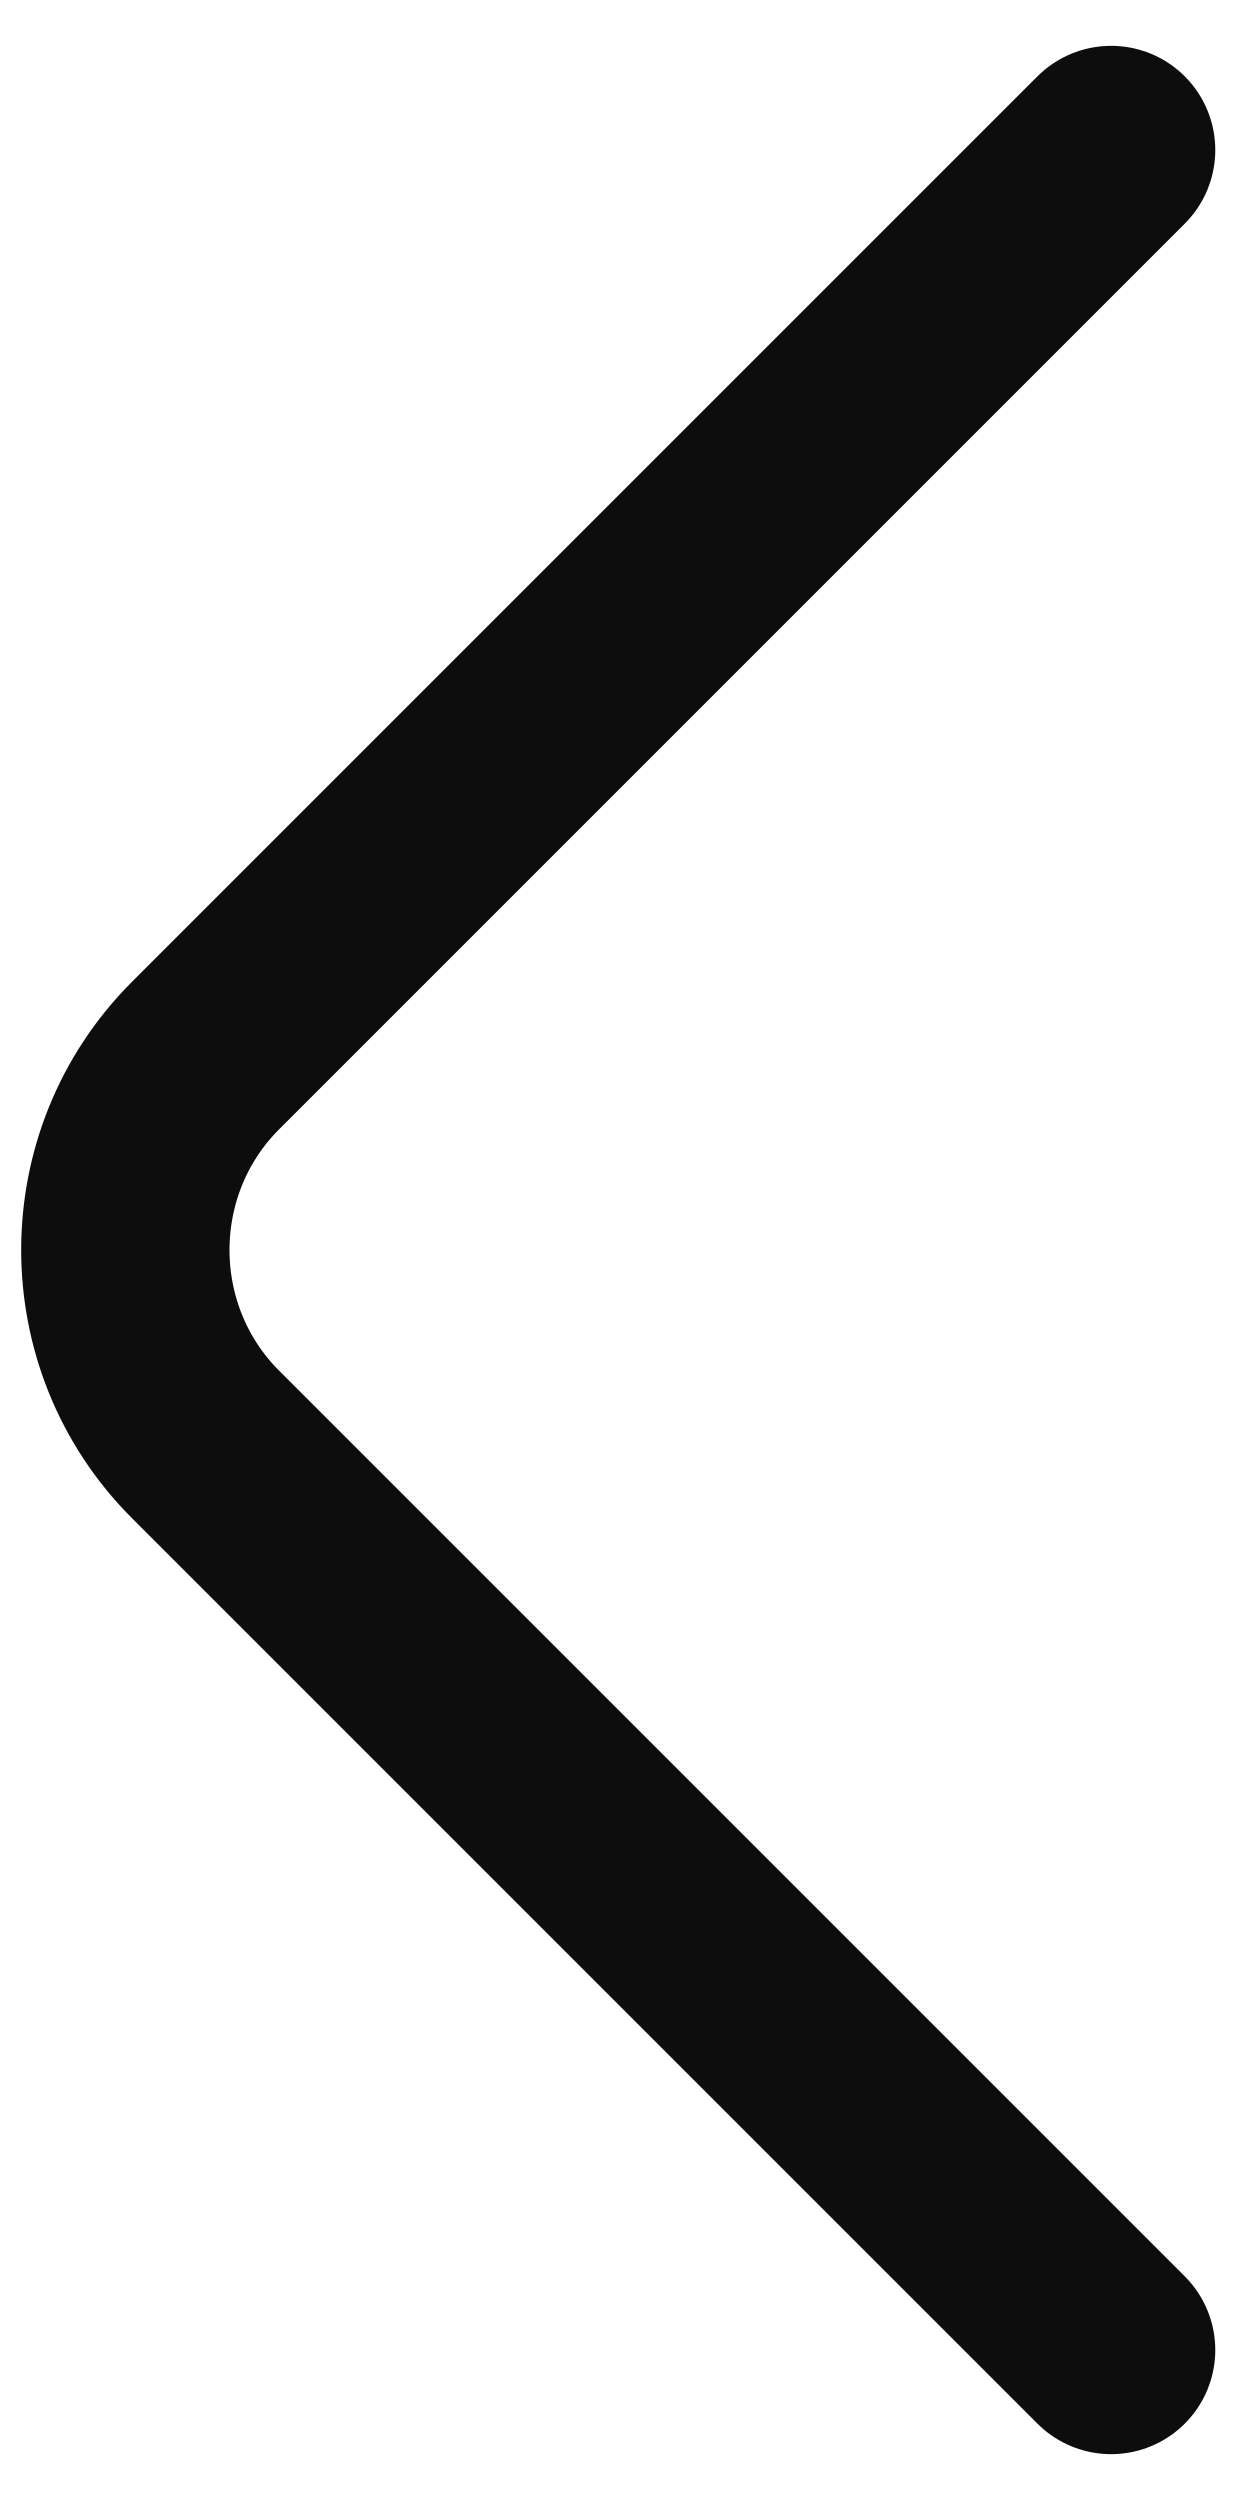
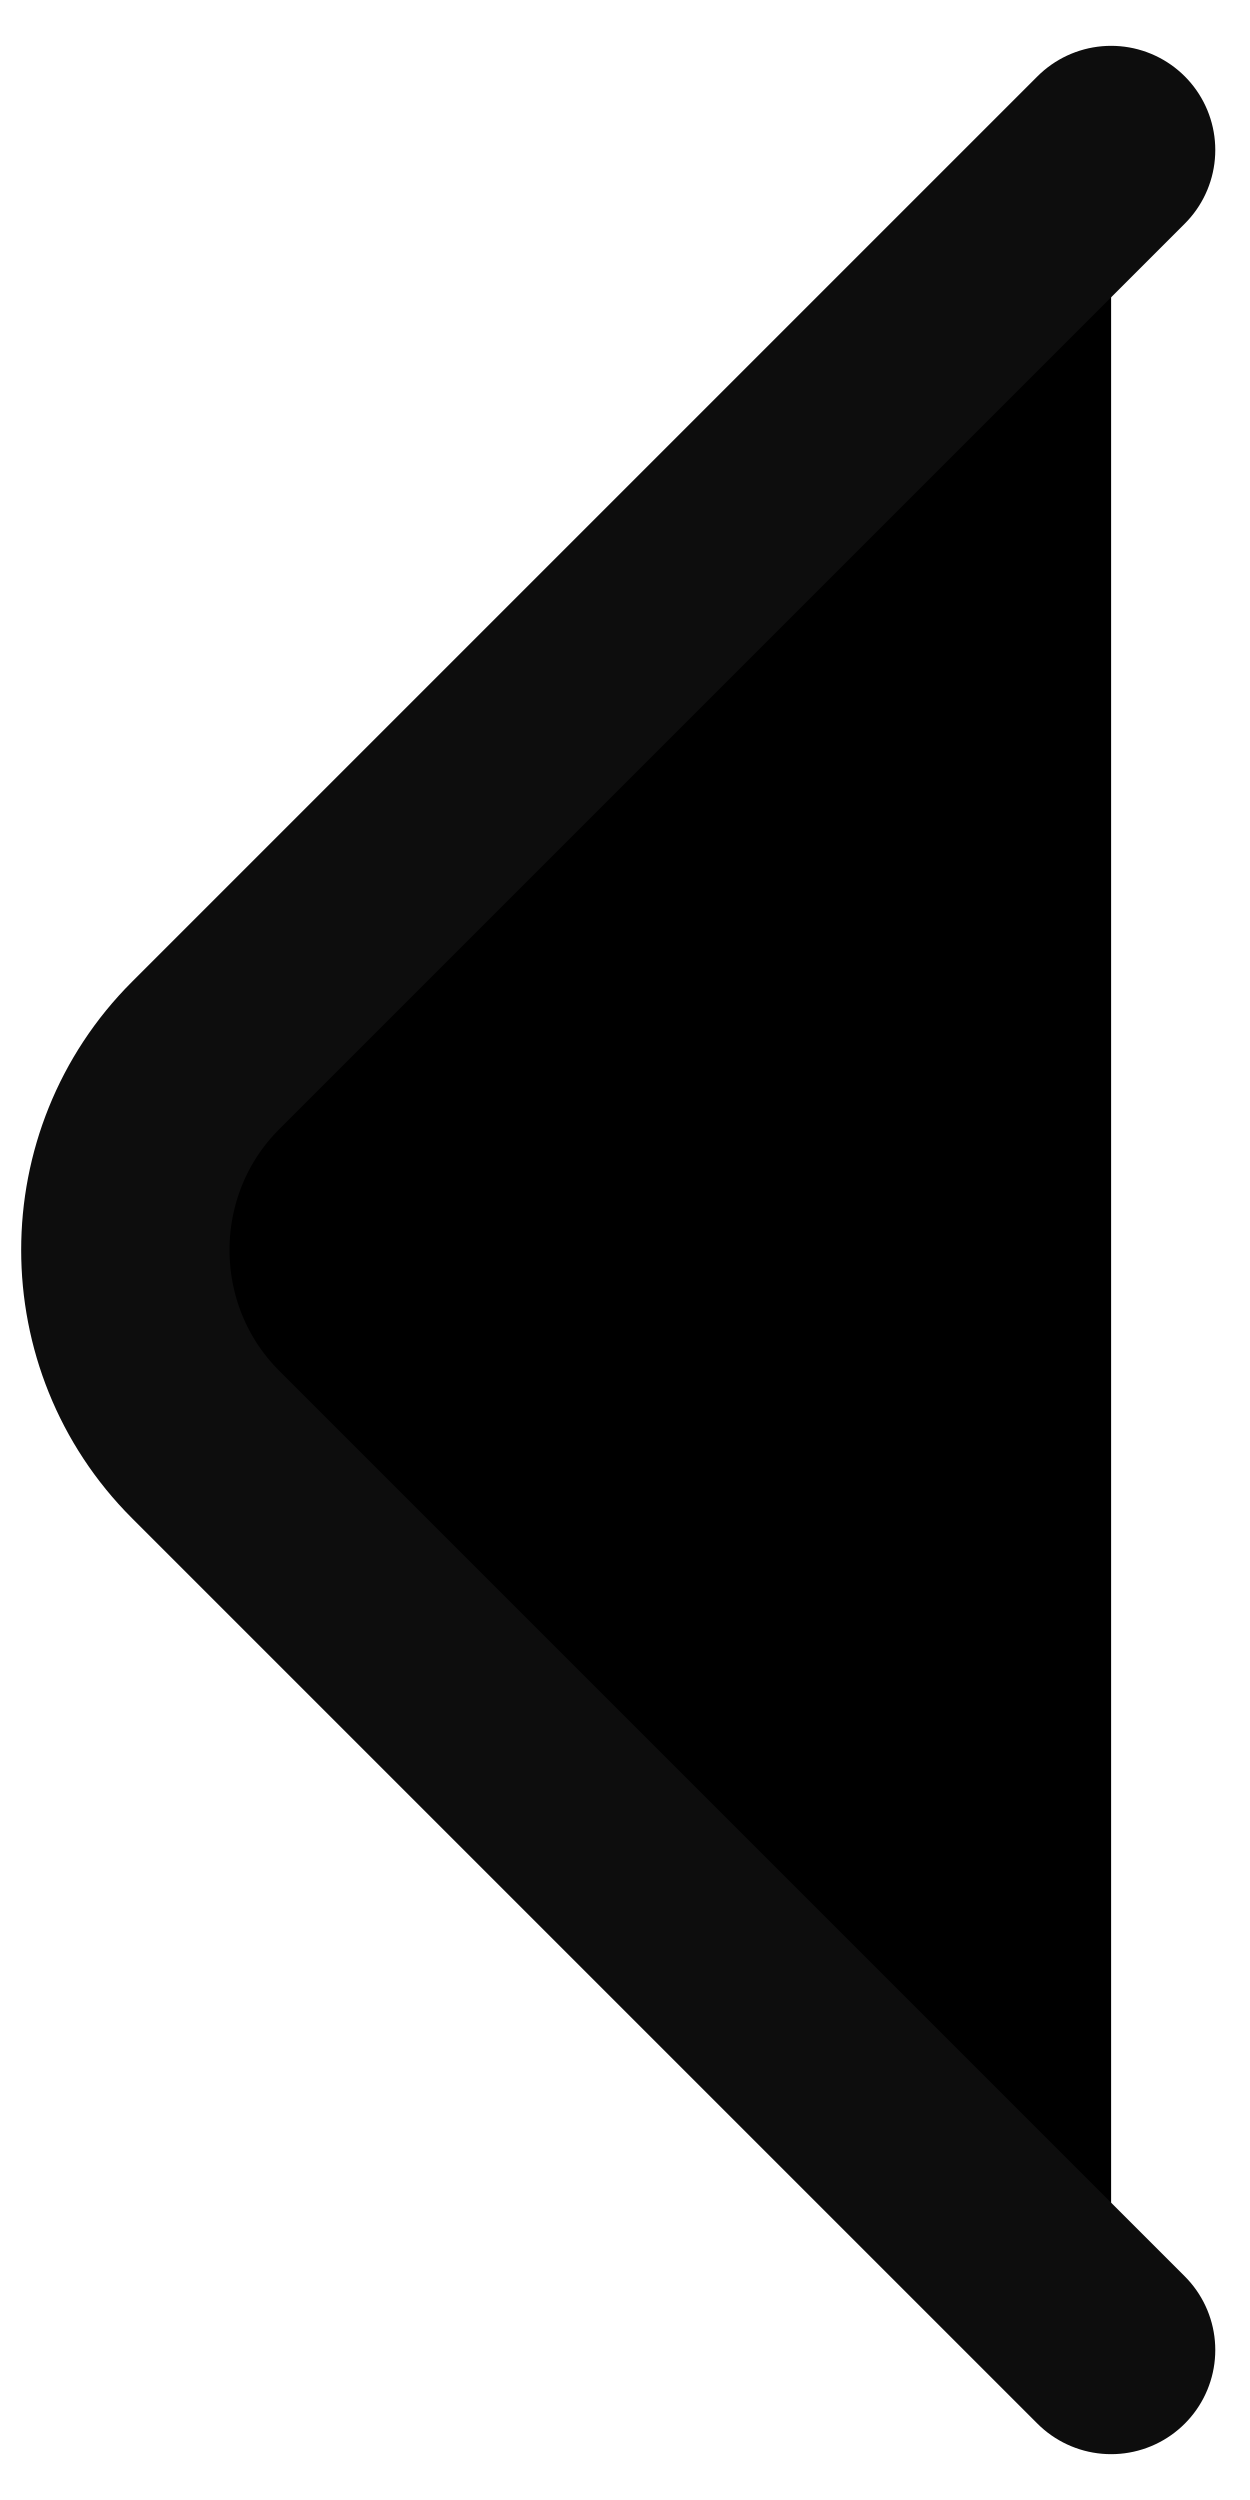
- <svg xmlns="http://www.w3.org/2000/svg" width="9" height="18" viewBox="0 0 9 18" fill="none">
+ <svg xmlns="http://www.w3.org/2000/svg" width="9" height="18" viewBox="0 0 9 18" fill="°f2f2f2">
  <path d="M8 16.92L1.48 10.4C0.71 9.63 0.71 8.37 1.48 7.6L8 1.08" stroke="#0D0D0D" stroke-width="1.5" stroke-miterlimit="10" stroke-linecap="round" stroke-linejoin="round" />
</svg>
